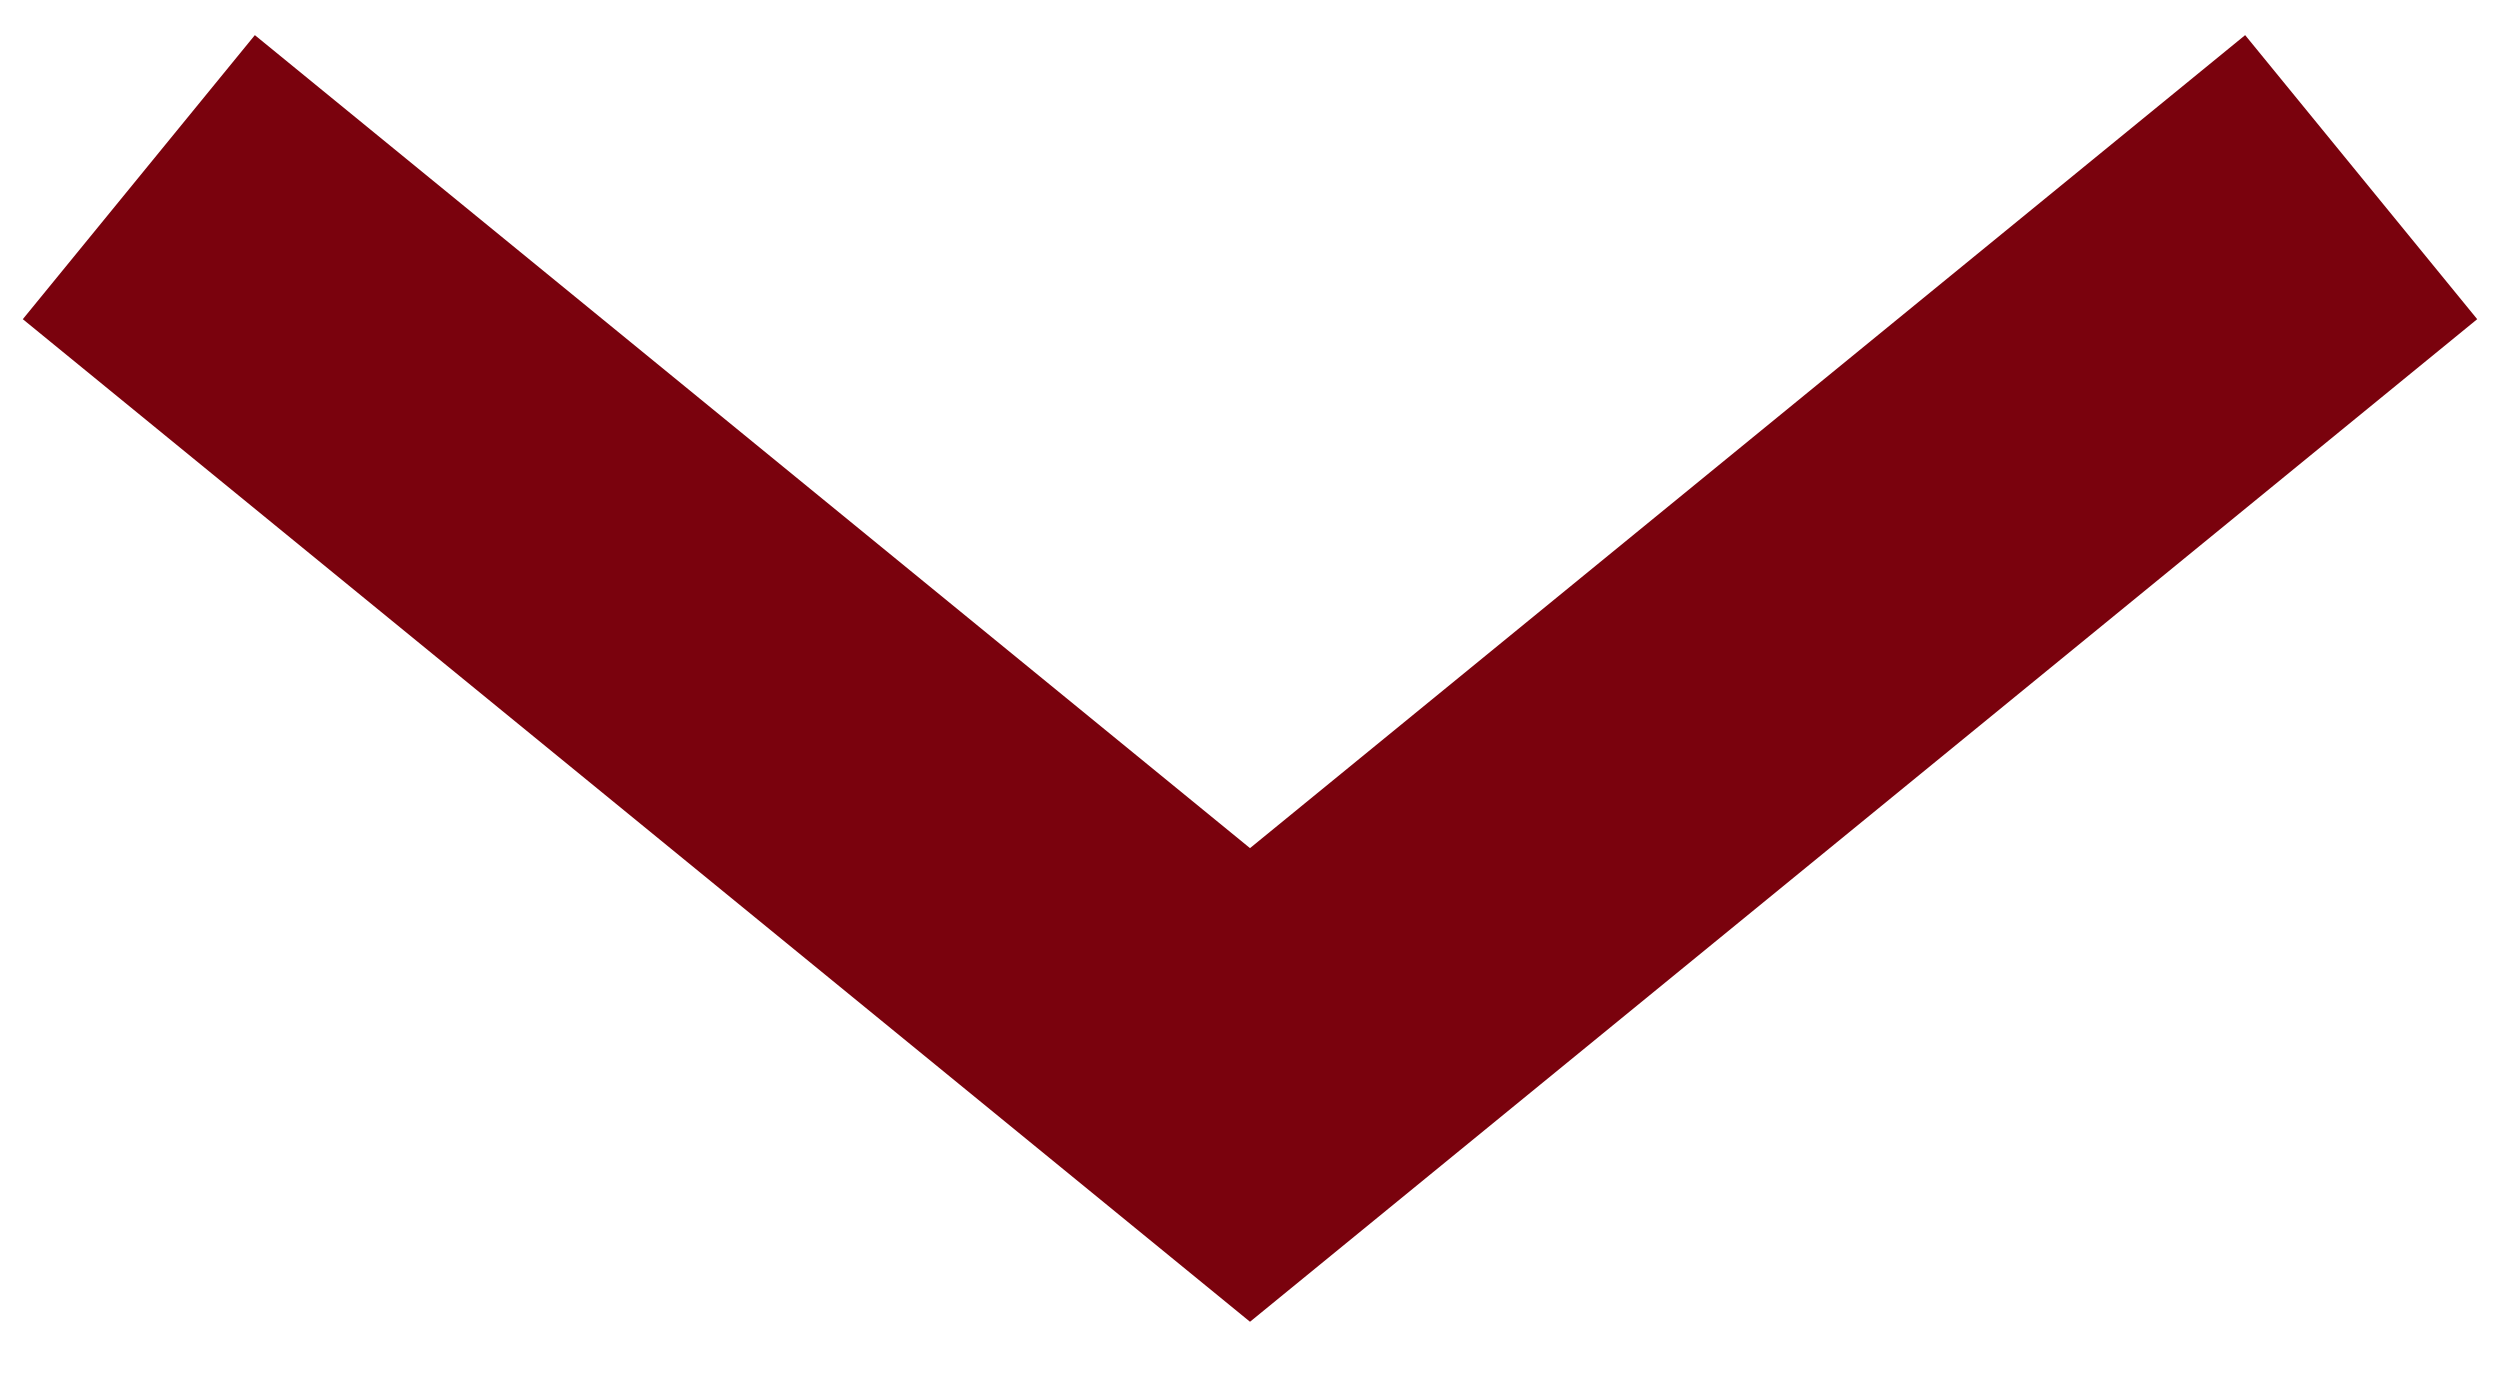
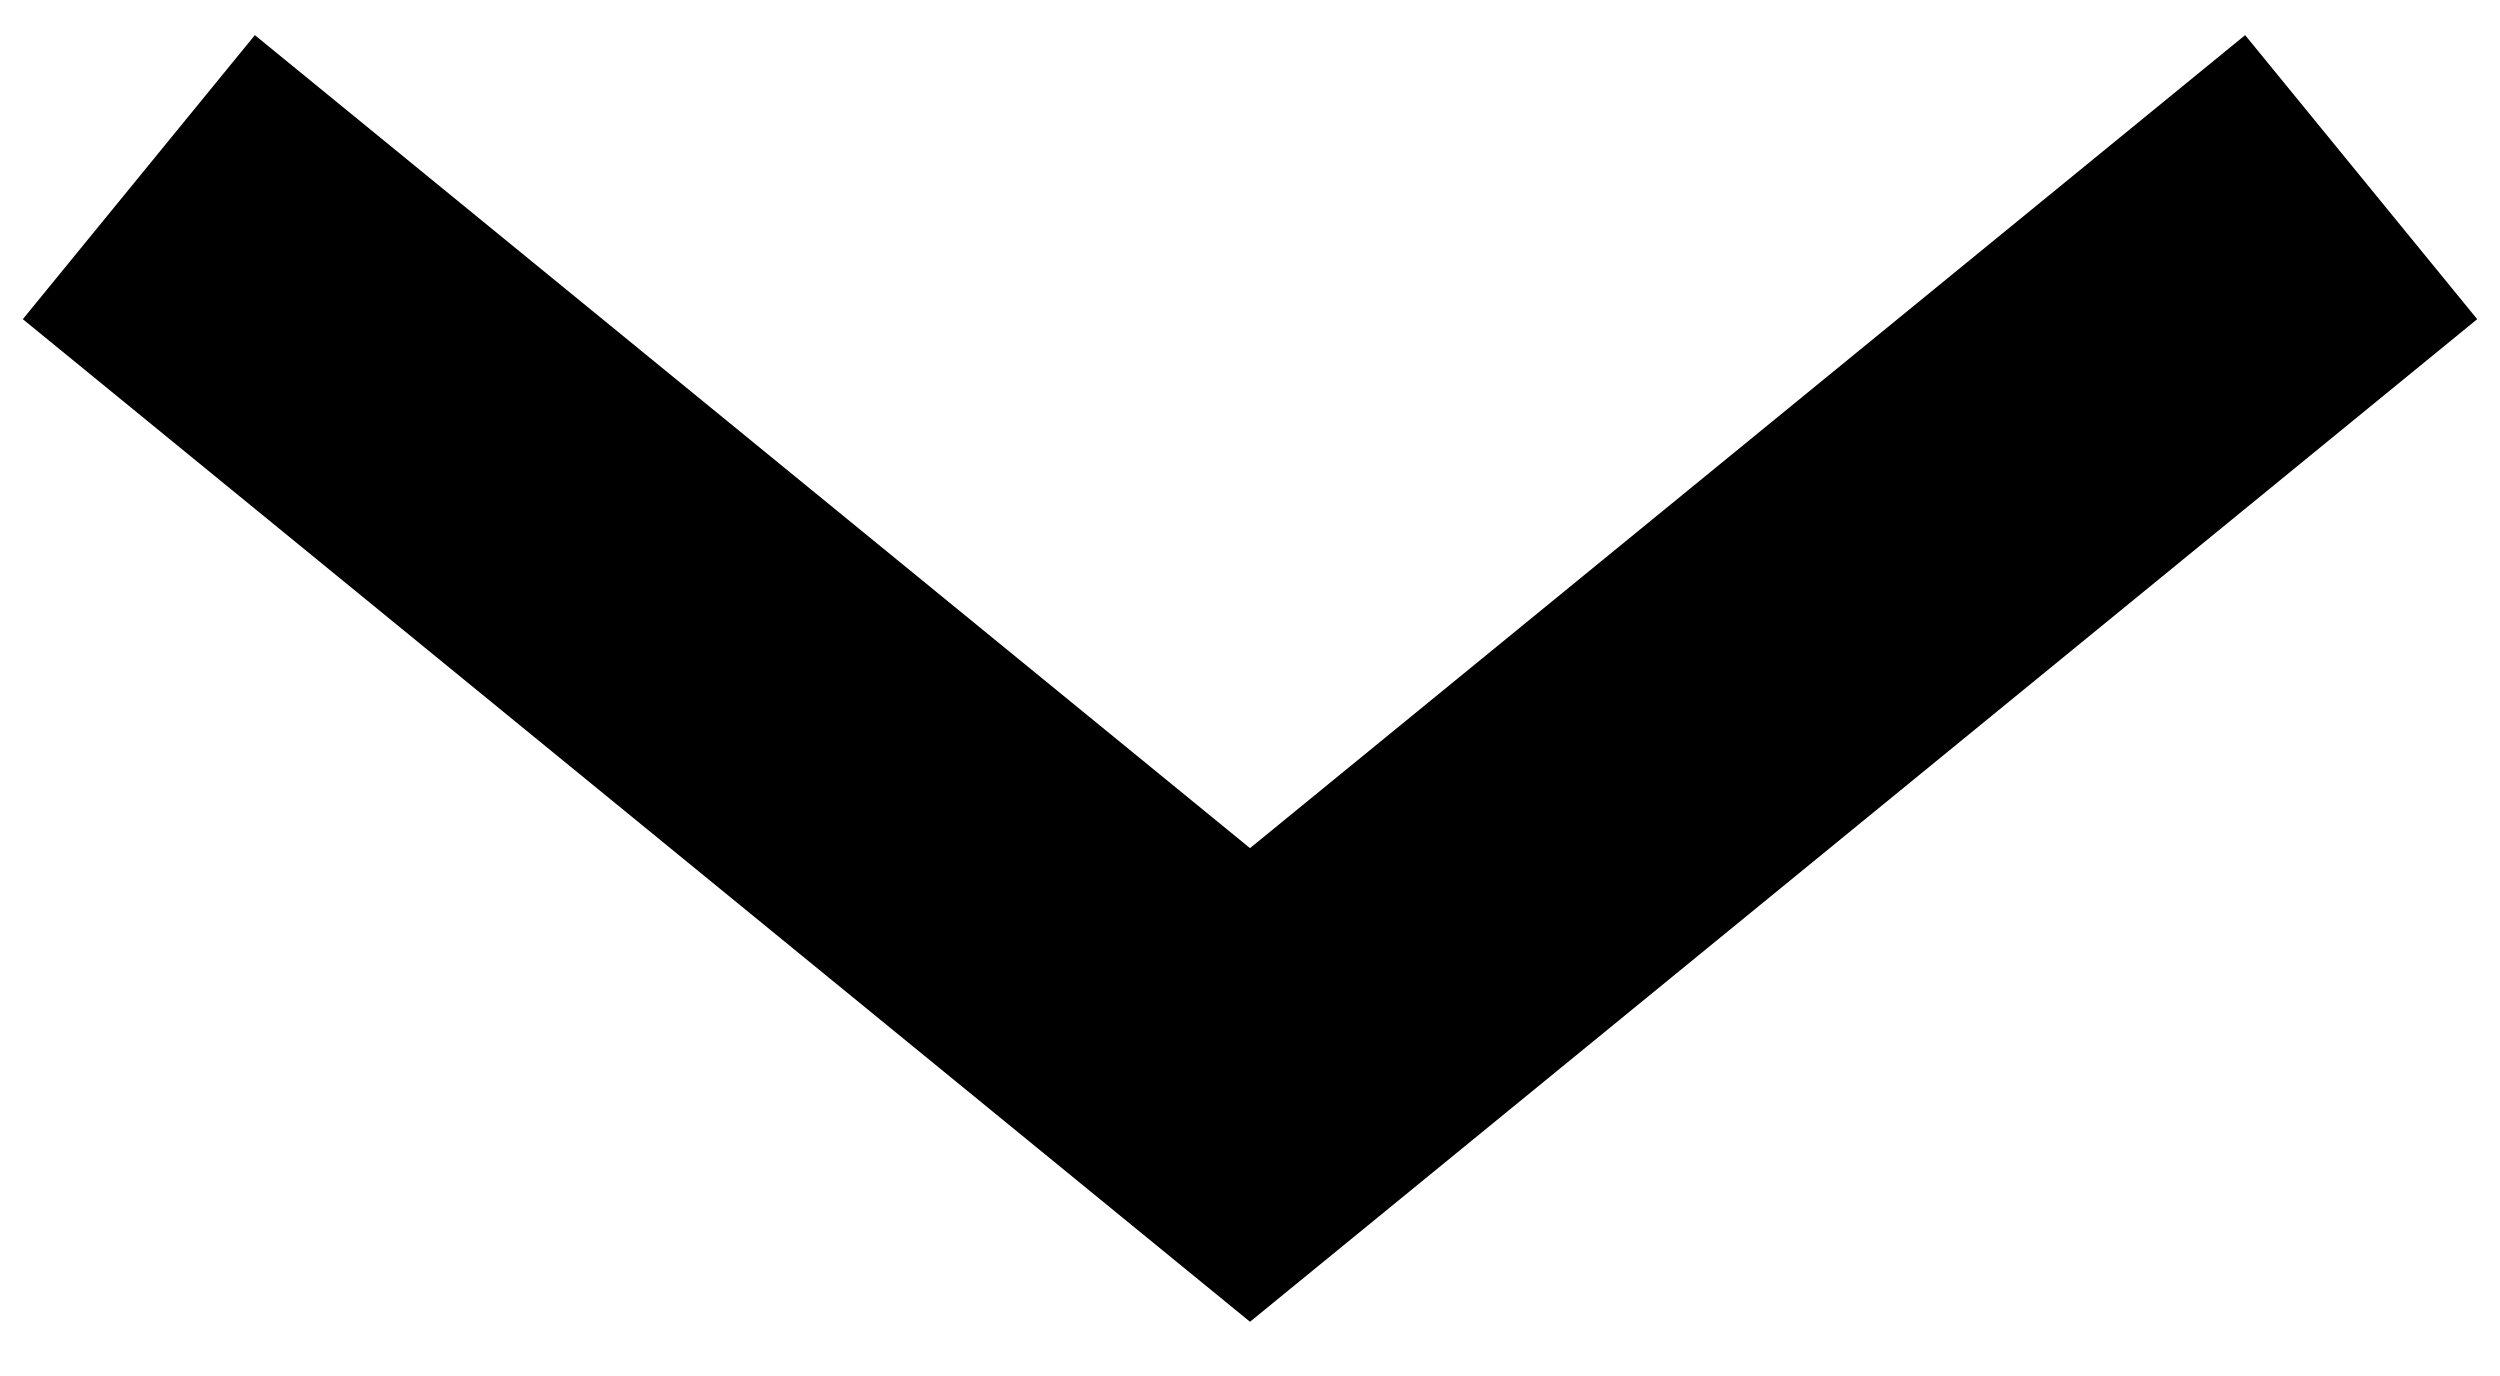
<svg xmlns="http://www.w3.org/2000/svg" id="DropDown_Down_Big_Bordeau" data-name="DropDown Down Big Bordeau" width="13.632" height="7.5" viewBox="0 0 13.632 7.5">
  <defs>
    <clipPath id="clip-path">
-       <rect id="Rectangle_3660" data-name="Rectangle 3660" width="7.5" height="13.632" fill="none" stroke="#7a020d" stroke-width="1" />
+       <rect id="Rectangle_3660" data-name="Rectangle 3660" width="7.5" height="13.632" fill="none" stroke="#000000" stroke-width="1" />
    </clipPath>
  </defs>
  <g id="Groupe_1637" data-name="Groupe 1637" transform="translate(13.632) rotate(90)" clip-path="url(#clip-path)">
-     <path id="Tracé_1347" data-name="Tracé 1347" d="M.781.625l4.95,6.059L.781,12.743" transform="translate(0.185 0.132)" fill="none" stroke="#7a020d" stroke-miterlimit="10" stroke-width="2" />
+     <path id="Tracé_1347" data-name="Tracé 1347" d="M.781.625l4.95,6.059L.781,12.743" transform="translate(0.185 0.132)" fill="none" stroke="#000000" stroke-miterlimit="10" stroke-width="2" />
  </g>
</svg>
